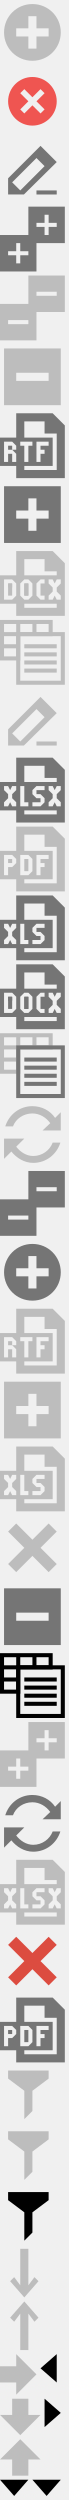
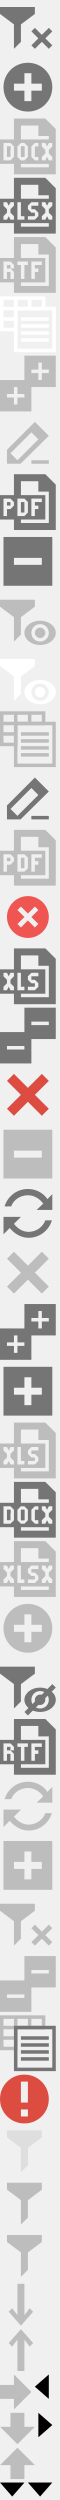
- <svg xmlns="http://www.w3.org/2000/svg" version="1.1" width="17" height="617">
-   <g transform="translate(0, 408)">
-     <path fill="#000000" d="M12,0H0v10h4h1l0,0V9l0,0V7l0,0V6l0,0V4h8V3V0H12z M1,1h3v2H1V1z M4,9H1V7h3V9z M4,6H1V4h3V6z M5,3V1h3v2H5z    M9,3V1h3v2H9z" />
-     <g>
-       <path fill="#000000" d="M4,3v13h12V3H4z M15,15H5V4h10V15z" />
-       <rect x="6" y="8" fill="#000000" width="8" height="1" />
-       <rect x="6" y="10" fill="#000000" width="8" height="1" />
-       <rect x="6" y="12" fill="#000000" width="8" height="1" />
-       <rect x="6" y="6" fill="#000000" width="8" height="1" />
-     </g>
-   </g>
-   <g transform="translate(11, 592)">
+ <svg xmlns="http://www.w3.org/2000/svg" version="1.1" width="17" height="717">
+   <g transform="translate(0, 85)">
+     <path fill="#FFFFFF" d="M12,0H0v10h4h1l0,0V9l0,0V7l0,0V6l0,0V4h8V3V0H12z M1,1h3v2H1V1z M4,9H1V7h3V9z M4,6H1V4h3V6z M5,3V1h3v2H5z    M9,3V1h3v2H9z" />
+     <g>
+       <path fill="#FFFFFF" d="M4,3v13h12V3H4z M15,15H5V4h10V15z" />
+       <rect x="6" y="8" fill="#FFFFFF" width="8" height="1" />
+       <rect x="6" y="10" fill="#FFFFFF" width="8" height="1" />
+       <rect x="6" y="12" fill="#FFFFFF" width="8" height="1" />
+       <rect x="6" y="6" fill="#FFFFFF" width="8" height="1" />
+     </g>
+   </g>
+   <g transform="translate(0, 187)">
+     <g>
+       <path fill="#FFFFFF" d="M11.5,15C9,15,7,13.4,7,11.5S9,8,11.5,8S16,9.6,16,11.5S14,15,11.5,15z M11.5,9C10.1,9,9,10.1,9,11.5    s1.1,2.5,2.5,2.5s2.5-1.1,2.5-2.5S12.9,9,11.5,9z M11.5,13c-0.8,0-1.5-0.7-1.5-1.5s0.7-1.5,1.5-1.5s1.5,0.7,1.5,1.5    S12.3,13,11.5,13z M6,12l-2,2V7L0,4V2h10v2L6,7V12z" />
+     </g>
+   </g>
+   <g transform="translate(0, 595)">
+     <path fill="#DC4C40" d="M7,0C3.1,0,0,3.1,0,7s3.1,7,7,7s7-3.1,7-7S10.9,0,7,0z M8,12H6v-2h2V12z M8,8H6V2h2V8z" />
+   </g>
+   <g transform="translate(11, 692)">
    <polygon points="0,0 0,7 4,3.5 " />
  </g>
-   <g transform="translate(10, 581)">
+   <g transform="translate(10, 681)">
    <polygon points="4,0 4,7 0,3.5 " />
  </g>
-   <g transform="translate(0, 391)">
+   <g transform="translate(0, 0)">
+     <g>
+       <polygon fill="#757575" points="14,14 15,13 13,11 15,9 14,8 12,10 10,8 9,9 11,11 9,13 10,14 12,12  " />
+     </g>
+     <polygon fill="#757575" points="0,2 10,2 10,4 6,7 6,12 4,14 4,7 0,4 " />
+   </g>
+   <g transform="translate(0, 544)">
+     <g>
+       <polygon fill="#BDBDBD" points="14,14 15,13 13,11 15,9 14,8 12,10 10,8 9,9 11,11 9,13 10,14 12,12  " />
+     </g>
+     <polygon fill="#BDBDBD" points="0,2 10,2 10,4 6,7 6,12 4,14 4,7 0,4 " />
+   </g>
+   <g transform="translate(0, 153)">
    <path fill="#757575" d="M1,1v14h14V1H1z M12,9H4V7h8V9z" />
  </g>
-   <g transform="translate(0, 85)">
+   <g transform="translate(0, 323)">
    <path fill="#BDBDBD" d="M1,1v14h14V1H1z M12,9H4V7h8V9z" />
  </g>
-   <g transform="translate(0, 476)">
+   <g transform="translate(0, 306)">
    <polygon fill="#DC4C40" points="14,4 12,2 8,6 4,2 2,4 6,8 2,12 4,14 8,10 12,14 14,12 10,8 " />
  </g>
-   <g transform="translate(0, 374)">
+   <g transform="translate(0, 357)">
    <polygon fill="#BDBDBD" points="14,4 12,2 8,6 4,2 2,4 6,8 2,12 4,14 8,10 12,14 14,12 10,8 " />
  </g>
-   <g transform="translate(0, 34)">
+   <g transform="translate(0, 221)">
    <g>
      <path fill="#757575" d="M10,2l-8,8v4h3.9L14,6L10,2z M5,13l-2-2l6-6l2,2L5,13z" />
      <rect x="9" y="13" fill="#757575" width="5" height="1" />
    </g>
  </g>
-   <g transform="translate(0, 170)">
+   <g transform="translate(0, 119)">
    <g>
      <path fill="#BDBDBD" d="M10,2l-8,8v4h3.9L14,6L10,2z M5,13l-2-2l6-6l2,2L5,13z" />
      <rect x="9" y="13" fill="#BDBDBD" width="5" height="1" />
    </g>
  </g>
-   <g transform="translate(0, 119)">
+   <g transform="translate(0, 391)">
    <path fill="#757575" d="M1,1v14h14V1H1z M12,9H9v3H7V9H4V7h3V4h2v3h3V9z" />
  </g>
-   <g transform="translate(0, 340)">
+   <g transform="translate(0, 527)">
    <path fill="#BDBDBD" d="M1,1v14h14V1H1z M12,9H9v3H7V9H4V7h3V4h2v3h3V9z" />
  </g>
-   <g transform="translate(0, 238)">
+   <g transform="translate(0, 425)">
    <style type="text/css">
	.stexp0{fill-rule:evenodd;clip-rule:evenodd;fill:#757575;}
</style>
    <g>
      <rect x="6" y="8" class="stexp0" width="1" height="3" />
      <rect x="2" y="8" class="stexp0" width="1" height="1" />
    </g>
    <g>
      <rect x="6" y="8" class="stexp0" width="1" height="3" />
      <rect x="2" y="8" class="stexp0" width="1" height="3" />
      <path class="stexp0" d="M13,0H4c0,0,0,0,0,0.1C4,1,4,6,4,6H0v7h4v3h12V3L13,0z M4,11l-1,1H1V7h2l1,1V11z M6,2h5v3h3v1H6V2z M11,11v1    h-1l-1-1V8l1-1h1v1h-1v3H11z M5,8l1-1h1l1,1v3l-1,1H6l-1-1V8z M14,14H6v-1h6h2V14z M15,8l-1,1v1l1,1v1h-1l-0.5-1L13,12h-1v-1l1-1V9    l-1-1V7h1l0.5,1L14,7h1V8z" />
    </g>
  </g>
-   <g transform="translate(0, 136)">
+   <g transform="translate(0, 34)">
    <style type="text/css">
	.stexpdis1{fill-rule:evenodd;clip-rule:evenodd;fill:#BDBDBD;}
</style>
    <g>
      <rect x="6" y="8" class="stexpdis1" width="1" height="3" />
      <rect x="2" y="8" class="stexpdis1" width="1" height="1" />
    </g>
    <g>
      <rect x="6" y="8" class="stexpdis1" width="1" height="3" />
      <rect x="2" y="8" class="stexpdis1" width="1" height="3" />
      <path class="stexpdis1" d="M13,0H4c0,0,0,0,0,0.1C4,1,4,6,4,6H0v7h4v3h12V3L13,0z M4,11l-1,1H1V7h2l1,1V11z M6,2h5v3h3v1H6V2z M11,11v1    h-1l-1-1V8l1-1h1v1h-1v3H11z M5,8l1-1h1l1,1v3l-1,1H6l-1-1V8z M14,14H6v-1h6h2V14z M15,8l-1,1v1l1,1v1h-1l-0.5-1L13,12h-1v-1l1-1V9    l-1-1V7h1l0.5,1L14,7h1V8z" />
    </g>
  </g>
-   <g transform="translate(0, 493)">
+   <g transform="translate(0, 136)">
    <style type="text/css">
	.stexp0{fill-rule:evenodd;clip-rule:evenodd;fill:#757575;}
</style>
    <g>
      <rect x="6" y="8" class="stexp0" width="1" height="3" />
      <rect x="2" y="8" class="stexp0" width="1" height="1" />
      <path class="stexp0" d="M13,0H4c0,0,0,0,0,0.1C4,1,4,6,4,6H0v7h4v3h12V3L13,0z M4,9l-1,1H2v2H1V7h2l1,1V9z M5,7h2l1,1v3l-1,1H5V7z     M14,14H6v-1h6h1V7V6H6V2h5v3h3V14z M11,9v1h-1v2H9V7h3v1h-2v1H11z" />
    </g>
  </g>
-   <g transform="translate(0, 204)">
+   <g transform="translate(0, 238)">
    <style type="text/css">
	.stexpdis1{fill-rule:evenodd;clip-rule:evenodd;fill:#BDBDBD;}
</style>
    <g>
      <rect x="6" y="8" class="stexpdis1" width="1" height="3" />
      <rect x="2" y="8" class="stexpdis1" width="1" height="1" />
      <path class="stexpdis1" d="M13,0H4c0,0,0,0,0,0.1C4,1,4,6,4,6H0v7h4v3h12V3L13,0z M4,9l-1,1H2v2H1V7h2l1,1V9z M5,7h2l1,1v3l-1,1H5V7z     M14,14H6v-1h6h1V7V6H6V2h5v3h3V14z M11,9v1h-1v2H9V7h3v1h-2v1H11z" />
    </g>
  </g>
-   <g transform="translate(0, 102)">
+   <g transform="translate(0, 493)">
    <style type="text/css">
	.stexp0{fill:#757575;}
</style>
    <g>
      <rect x="2" y="8" class="stexp0" width="1" height="1" />
      <path class="stexp0" d="M13,0H4c0,0,0,0,0,0.1C4,1,4,6,4,6H0v7h4v3h12V3L13,0z M4,9H3l1,1v2H3v-2H2v2H1V7h2l1,1V9z M5,7h3v1H7v4H6V8H5    V7z M14,14H6v-1h6h1V7V6H6V2h5v3h3V14z M11,9v1h-1v2H9V7h3v1h-2v1H11z" />
    </g>
  </g>
-   <g transform="translate(0, 323)">
+   <g transform="translate(0, 68)">
    <style type="text/css">
	.stexpdis1{fill:#BDBDBD;}
</style>
    <g>
      <rect x="2" y="8" class="stexpdis1" width="1" height="1" />
      <path class="stexpdis1" d="M13,0H4c0,0,0,0,0,0.1C4,1,4,6,4,6H0v7h4v3h12V3L13,0z M4,9H3l1,1v2H3v-2H2v2H1V7h2l1,1V9z M5,7h3v1H7v4H6V8H5    V7z M14,14H6v-1h6h1V7V6H6V2h5v3h3V14z M11,9v1h-1v2H9V7h3v1h-2v1H11z" />
    </g>
  </g>
-   <g transform="translate(0, 221)">
+   <g transform="translate(0, 272)">
    <style type="text/css">
	.stexp0{fill-rule:evenodd;clip-rule:evenodd;fill:#757575;}
</style>
    <path class="stexp0" d="M13,0H4c0,0,0,0,0,0.1C4,1,4,6,4,6H0v7h4v3h12V3L13,0z M4,8L3,9v1l1,1v1H3l-0.5-1L2,12H1v-1l1-1V9L1,8V7h1   l0.5,1L3,7h1V8z M5,7h1v4h1v1H5V7z M14,14H6v-1h6h1V7V6H6V2h5v3h3V14z M9,10L8,9V8l1-1h2v1H9v1h1l1,1v1l-1,1H8v-1h2v-1H9z" />
  </g>
-   <g transform="translate(0, 357)">
+   <g transform="translate(0, 408)">
    <style type="text/css">
	.stexpdis1{fill-rule:evenodd;clip-rule:evenodd;fill:#BDBDBD;}
</style>
    <path class="stexpdis1" d="M13,0H4c0,0,0,0,0,0.1C4,1,4,6,4,6H0v7h4v3h12V3L13,0z M4,8L3,9v1l1,1v1H3l-0.5-1L2,12H1v-1l1-1V9L1,8V7h1   l0.5,1L3,7h1V8z M5,7h1v4h1v1H5V7z M14,14H6v-1h6h1V7V6H6V2h5v3h3V14z M9,10L8,9V8l1-1h2v1H9v1h1l1,1v1l-1,1H8v-1h2v-1H9z" />
  </g>
-   <g transform="translate(0, 187)">
+   <g transform="translate(0, 51)">
    <style type="text/css">
	.stexp0{fill-rule:evenodd;clip-rule:evenodd;fill:#757575;}
</style>
    <path class="stexp0" d="M13,0H4c0,0,0,0,0,0.1C4,1,4,6,4,6H0v7h4v3h12V3L13,0z M4,8L3,9v1l1,1v1H3l-0.5-1L2,12H1v-1l1-1V9L1,8V7h1   l0.5,1L3,7h1V8z M6,2h5v3h3v1H6V2z M10,9l1,1v1l-1,1H8v-1h2v-1H9L8,9V8l1-1h2v1H9v1H10z M5,7h1v4h1v1H5V7z M14,14H6v-1h6h2V14z    M15,8l-1,1v1l1,1v1h-1l-0.5-1L13,12h-1v-1l1-1V9l-1-1V7h1l0.5,1L14,7h1V8z" />
  </g>
-   <g transform="translate(0, 459)">
+   <g transform="translate(0, 442)">
    <style type="text/css">
	.stexpdis1{fill-rule:evenodd;clip-rule:evenodd;fill:#BDBDBD;}
</style>
    <path class="stexpdis1" d="M13,0H4c0,0,0,0,0,0.1C4,1,4,6,4,6H0v7h4v3h12V3L13,0z M4,8L3,9v1l1,1v1H3l-0.5-1L2,12H1v-1l1-1V9L1,8V7h1   l0.5,1L3,7h1V8z M6,2h5v3h3v1H6V2z M10,9l1,1v1l-1,1H8v-1h2v-1H9L8,9V8l1-1h2v1H9v1H10z M5,7h1v4h1v1H5V7z M14,14H6v-1h6h2V14z    M15,8l-1,1v1l1,1v1h-1l-0.5-1L13,12h-1v-1l1-1V9l-1-1V7h1l0.5,1L14,7h1V8z" />
  </g>
  <g transform="translate(0, 289)">
    <g>
      <path fill="#757575" d="M7,0v9h9V0H7z M14,5H9V4h5V5z" />
      <path fill="#757575" d="M0,7v9h9V7H0z M7,12H2v-1h5V12z" />
    </g>
  </g>
-   <g transform="translate(0, 68)">
+   <g transform="translate(0, 561)">
    <g>
      <path fill="#BDBDBD" d="M7,0v9h9V0H7z M14,5H9V4h5V5z" />
      <path fill="#BDBDBD" d="M0,7v9h9V7H0z M7,12H2v-1h5V12z" />
    </g>
  </g>
-   <g transform="translate(0, 51)">
+   <g transform="translate(0, 374)">
    <path fill="#757575" d="M7,0v9h9V0H7z M14,5h-2v2h-1V5H9V4h2V2h1v2h2V5z" />
    <path fill="#757575" d="M0,7v9h9V7H0z M7,12H5v2H4v-2H2v-1h2V9h1v2h2V12z" />
  </g>
-   <g transform="translate(0, 425)">
+   <g transform="translate(0, 102)">
    <path fill="#BDBDBD" d="M7,0v9h9V0H7z M14,5h-2v2h-1V5H9V4h2V2h1v2h2V5z" />
    <path fill="#BDBDBD" d="M0,7v9h9V7H0z M7,12H5v2H4v-2H2v-1h2V9h1v2h2V12z" />
  </g>
-   <g transform="translate(0, 306)">
+   <g transform="translate(0, 17)">
    <path fill="#757575" d="M8,1C4.1,1,1,4.1,1,8s3.1,7,7,7s7-3.1,7-7S11.9,1,8,1z M12,9H9v3H7V9H4V7h3V4h2v3h3V9z" />
  </g>
-   <g transform="translate(0, 0)">
+   <g transform="translate(0, 459)">
    <path fill="#BDBDBD" d="M8,1C4.1,1,1,4.1,1,8s3.1,7,7,7s7-3.1,7-7S11.9,1,8,1z M12,9H9v3H7V9H4V7h3V4h2v3h3V9z" />
  </g>
-   <g transform="translate(0, 442)">
+   <g transform="translate(0, 340)">
    <g>
      <path fill="#757575" d="M13.6,3.9C12.4,2.1,10.3,1,8,1C4.8,1,2.2,3.1,1.3,6h1.9C3.9,4.1,5.8,2.8,8,2.8c1.8,0,3.4,1,4.4,2.4L10.5,7h2.6    h1.8H15V2.5L13.6,3.9z" />
      <path fill="#757575" d="M8.2,13.3c-1.7,0-3.2-1-4.2-2.3l2-2H3.1H1.3H1v5l1.8-1.8C4.1,13.8,6,15,8.2,15c3.2,0,5.8-2.1,6.7-5H13    C12.3,11.9,10.4,13.3,8.2,13.3z" />
    </g>
  </g>
-   <g transform="translate(0, 272)">
+   <g transform="translate(0, 510)">
    <g>
      <path fill="#BDBDBD" d="M13.6,3.9C12.4,2.1,10.3,1,8,1C4.8,1,2.2,3.1,1.3,6h1.9C3.9,4.1,5.8,2.8,8,2.8c1.8,0,3.4,1,4.4,2.4L10.5,7h2.6    h1.8H15V2.5L13.6,3.9z" />
      <path fill="#BDBDBD" d="M8.2,13.3c-1.7,0-3.2-1-4.2-2.3l2-2H3.1H1.3H1v5l1.8-1.8C4.1,13.8,6,15,8.2,15c3.2,0,5.8-2.1,6.7-5H13    C12.3,11.9,10.4,13.3,8.2,13.3z" />
    </g>
  </g>
-   <g transform="translate(0, 255)">
+   <g transform="translate(0, 578)">
    <path fill="#BDBDBD" d="M12,0H0v10h4h1l0,0V9l0,0V7l0,0V6l0,0V4h8V3V0H12z M1,1h3v2H1V1z M4,9H1V7h3V9z M4,6H1V4h3V6z M5,3V1h3v2H5z    M9,3V1h3v2H9z" />
    <g>
      <path fill="#757575" d="M4,3v13h12V3H4z M15,15H5V4h10V15z" />
      <rect x="6" y="8" fill="#757575" width="8" height="1" />
      <rect x="6" y="10" fill="#757575" width="8" height="1" />
      <rect x="6" y="12" fill="#757575" width="8" height="1" />
      <rect x="6" y="6" fill="#757575" width="8" height="1" />
    </g>
  </g>
-   <g transform="translate(0, 153)">
+   <g transform="translate(0, 204)">
    <path fill="#BDBDBD" d="M12,0H0v10h4h1l0,0V9l0,0V7l0,0V6l0,0V4h8V3V0H12z M1,1h3v2H1V1z M4,9H1V7h3V9z M4,6H1V4h3V6z M5,3V1h3v2H5z    M9,3V1h3v2H9z" />
    <g>
      <path fill="#BDBDBD" d="M4,3v13h12V3H4z M15,15H5V4h10V15z" />
      <rect x="6" y="8" fill="#BDBDBD" width="8" height="1" />
      <rect x="6" y="10" fill="#BDBDBD" width="8" height="1" />
      <rect x="6" y="12" fill="#BDBDBD" width="8" height="1" />
      <rect x="6" y="6" fill="#BDBDBD" width="8" height="1" />
    </g>
  </g>
-   <g transform="translate(0, 592)">
+   <g transform="translate(0, 476)">
+     <g>
+       <path fill="#757575" d="M11.5,15C9,15,7,13.4,7,11.5S9,8,11.5,8S16,9.6,16,11.5S14,15,11.5,15z M11.5,9C10.1,9,9,10.1,9,11.5    s1.1,2.5,2.5,2.5s2.5-1.1,2.5-2.5S12.9,9,11.5,9z M11.5,13c-0.8,0-1.5-0.7-1.5-1.5s0.7-1.5,1.5-1.5s1.5,0.7,1.5,1.5    S12.3,13,11.5,13z M6,12l-2,2V7L0,4V2h10v2L6,7V12z" />
+     </g>
+     <g>
+       <path fill="#757575" d="M15,7l1,1l-8,8l-1-1L15,7z" />
+     </g>
+   </g>
+   <g transform="translate(0, 170)">
+     <g>
+       <path fill="#BDBDBD" d="M11.5,15C9,15,7,13.4,7,11.5S9,8,11.5,8S16,9.6,16,11.5S14,15,11.5,15z M11.5,9C10.1,9,9,10.1,9,11.5    s1.1,2.5,2.5,2.5s2.5-1.1,2.5-2.5S12.9,9,11.5,9z M11.5,13c-0.8,0-1.5-0.7-1.5-1.5s0.7-1.5,1.5-1.5s1.5,0.7,1.5,1.5    S12.3,13,11.5,13z M6,12l-2,2V7L0,4V2h10v2L6,7V12z" />
+     </g>
+   </g>
+   <g transform="translate(0, 692)">
    <polygon fill="#BDBDBD" points="3,0 3,4 0,4 5,9 10,4 7,4 7,0 " />
  </g>
-   <g transform="translate(0, 602)">
+   <g transform="translate(0, 702)">
    <polygon fill="#BDBDBD" points="7,9 7,5 10,5 5,0 0,5 3,5 3,9 " />
  </g>
-   <g transform="translate(0, 17)">
+   <g transform="translate(0, 255)">
    <path fill="#EF5551" d="M8,2C4.7,2,2,4.7,2,8s2.7,6,6,6s6-2.7,6-6S11.3,2,8,2z M11,10l-1,1L8,9l-2,2l-1-1l2-2L5,6l1-1l2,2   l2-2l1,1L9,8L11,10z" />
  </g>
-   <g transform="translate(0, 581)">
+   <g transform="translate(0, 681)">
    <polygon fill="#BDBDBD" points="0,7 4,7 4,10 9,5 4,0 4,3 0,3 " />
  </g>
-   <g transform="translate(0, 612)">
+   <g transform="translate(8, 712)">
    <polygon points="7,0 0,0 3.5,4 " />
  </g>
-   <g transform="translate(8, 612)">
+   <g transform="translate(0, 712)">
    <polygon points="7,0 0,0 3.5,4 " />
  </g>
-   <g transform="translate(0, 510)">
+   <g transform="translate(0, 625)">
    <polygon fill="#BDBDBD" points="2,1 12,1 12,3 8,6 8,11 6,13 6,6 2,3 " />
  </g>
-   <g transform="translate(0, 525)">
+   <g transform="translate(0, 640)">
    <polygon fill="#BDBDBD" points="2,1 12,1 12,3 8,6 8,11 6,13 6,6 2,3 " />
  </g>
-   <g transform="translate(0, 540)">
-     <polygon fill="#000000" points="2,1 12,1 12,3 8,6 8,11 6,13 6,6 2,3 " />
-   </g>
-   <g transform="translate(0, 568)">
+   <g transform="translate(0, 610)">
+     <polygon fill="#DEDEDE" points="2,1 12,1 12,3 8,6 8,11 6,13 6,6 2,3 " />
+   </g>
+   <g transform="translate(0, 668)">
    <polygon fill="#BDBDBD" points="5,12 5,3 3.5,5 2.5,4 6,0 9.5,4 8.5,5 7,3 7,12 " />
  </g>
-   <g transform="translate(0, 555)">
+   <g transform="translate(0, 655)">
    <polygon fill="#BDBDBD" points="7,0 7,9 8.5,7 9.5,8 6,12 2.5,8 3.5,7 5,9 5,0 " />
  </g>
</svg>
